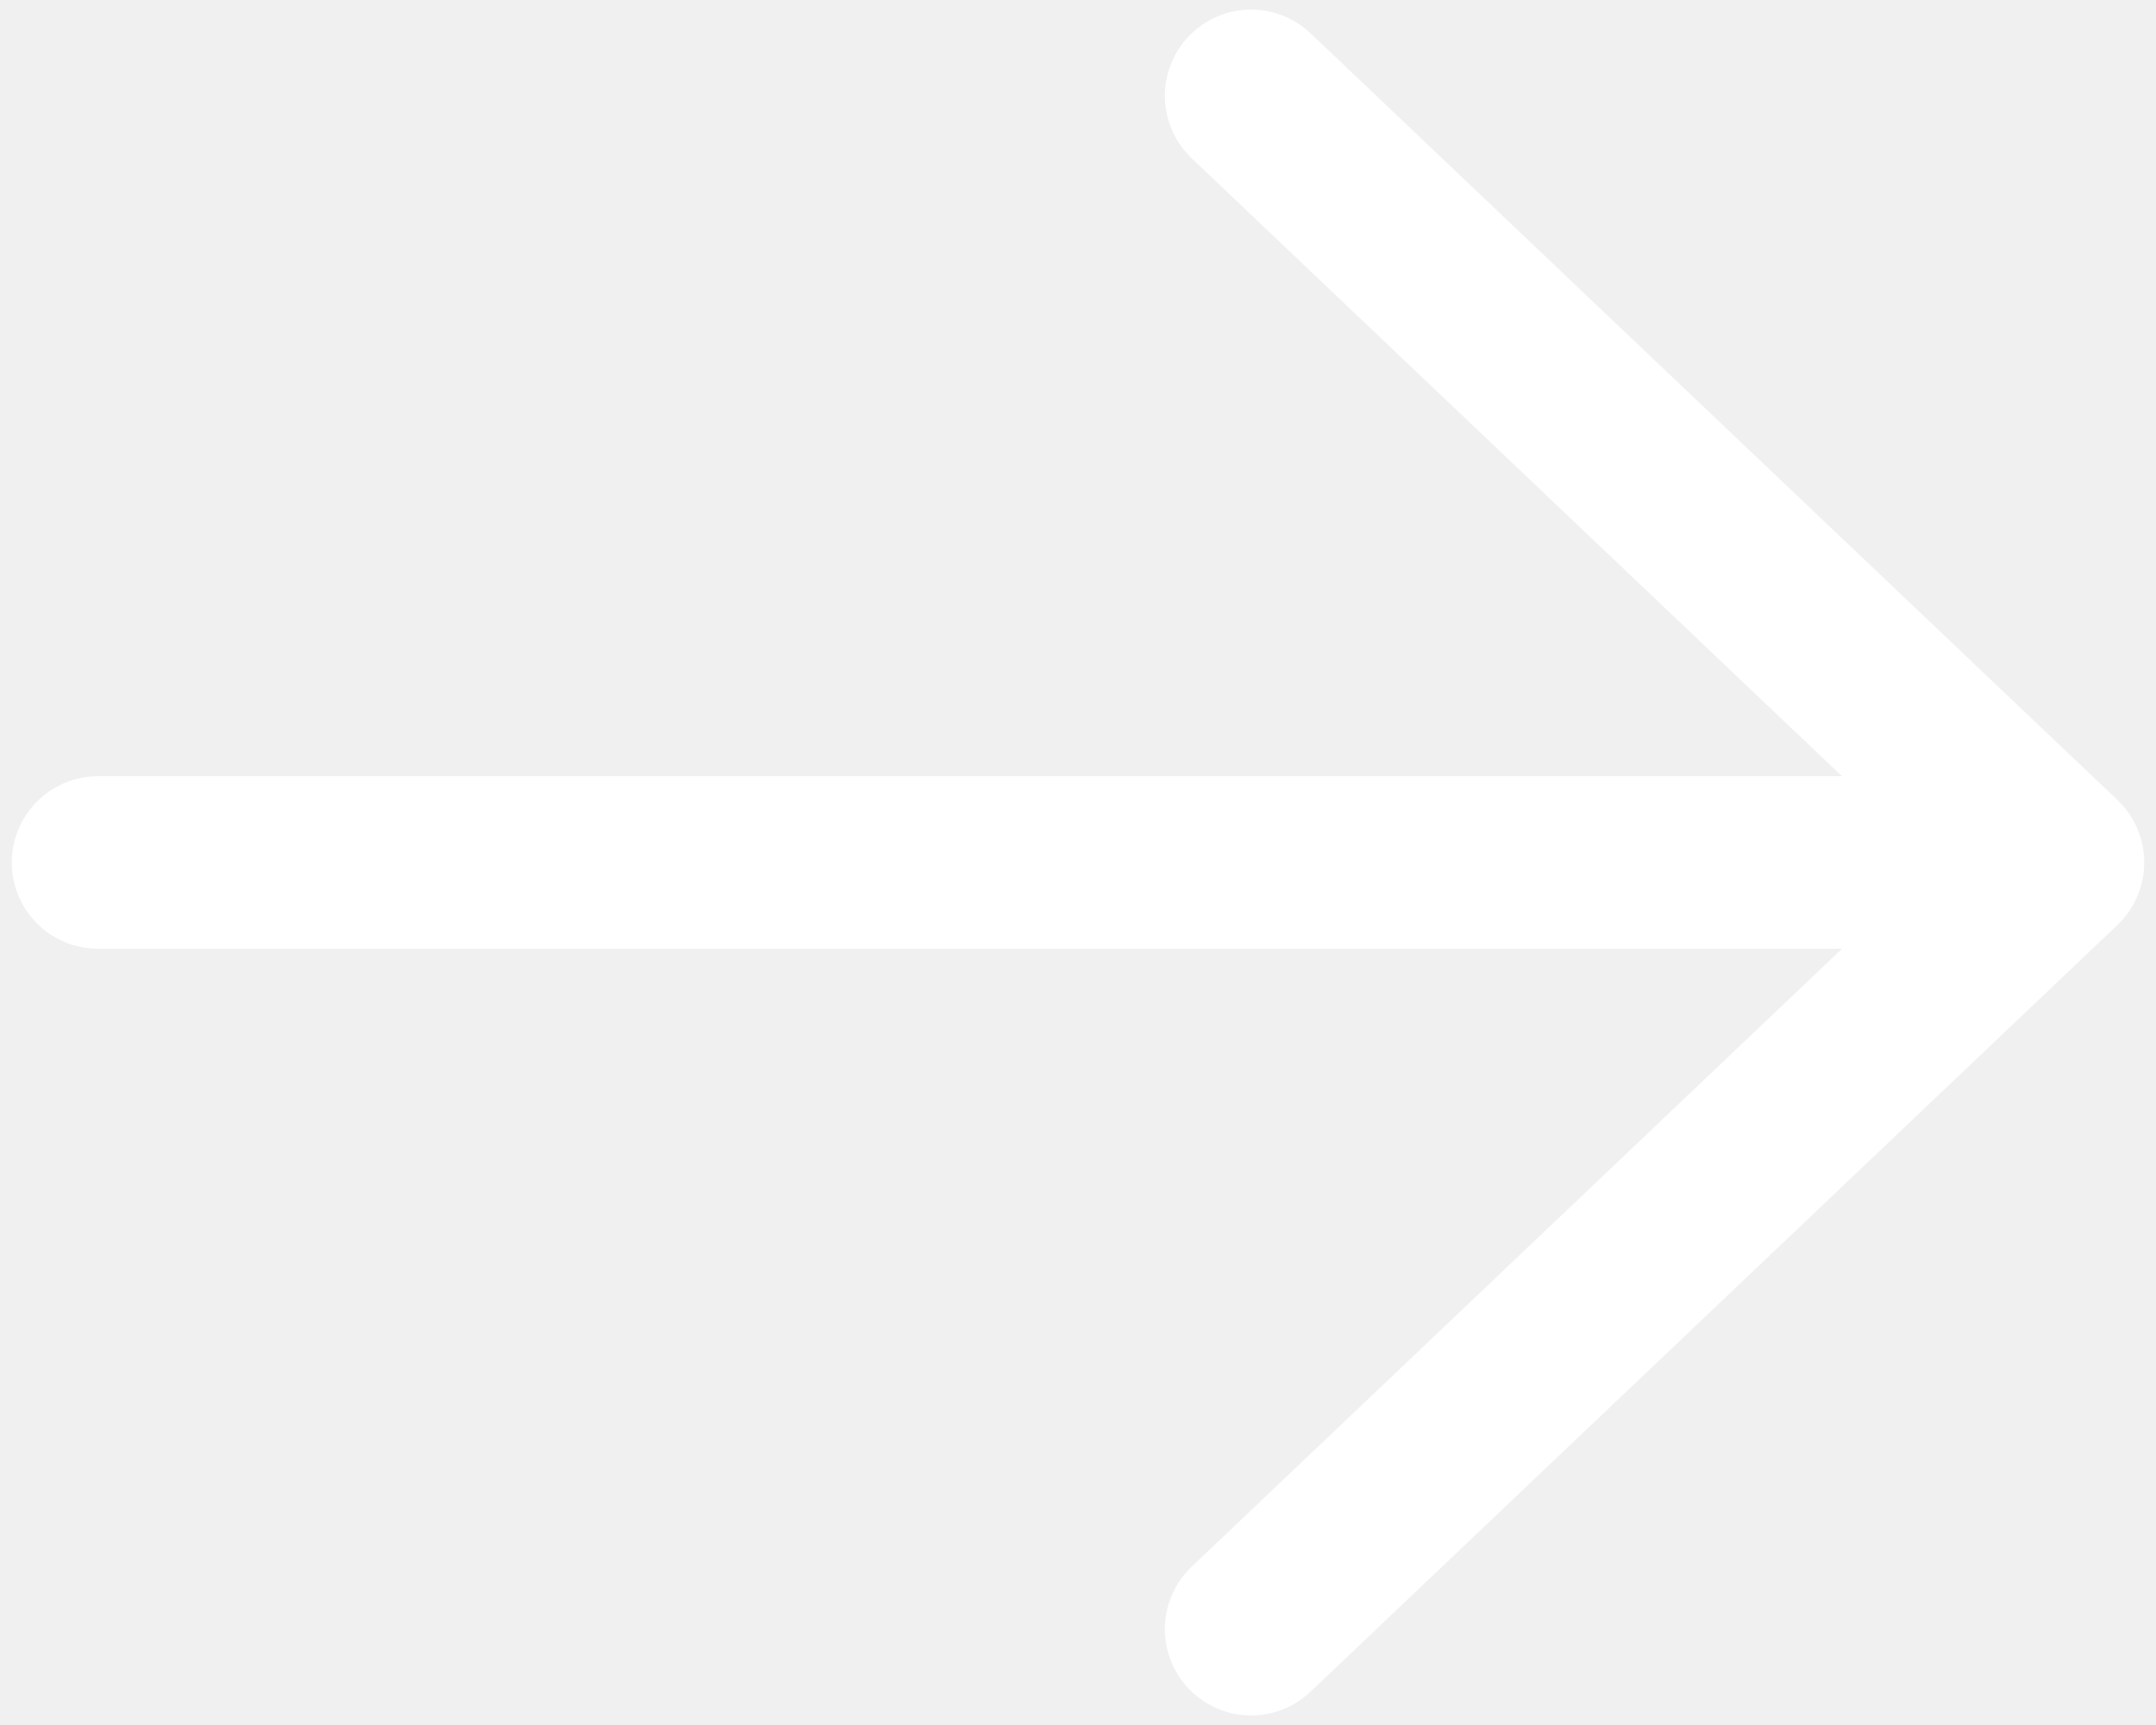
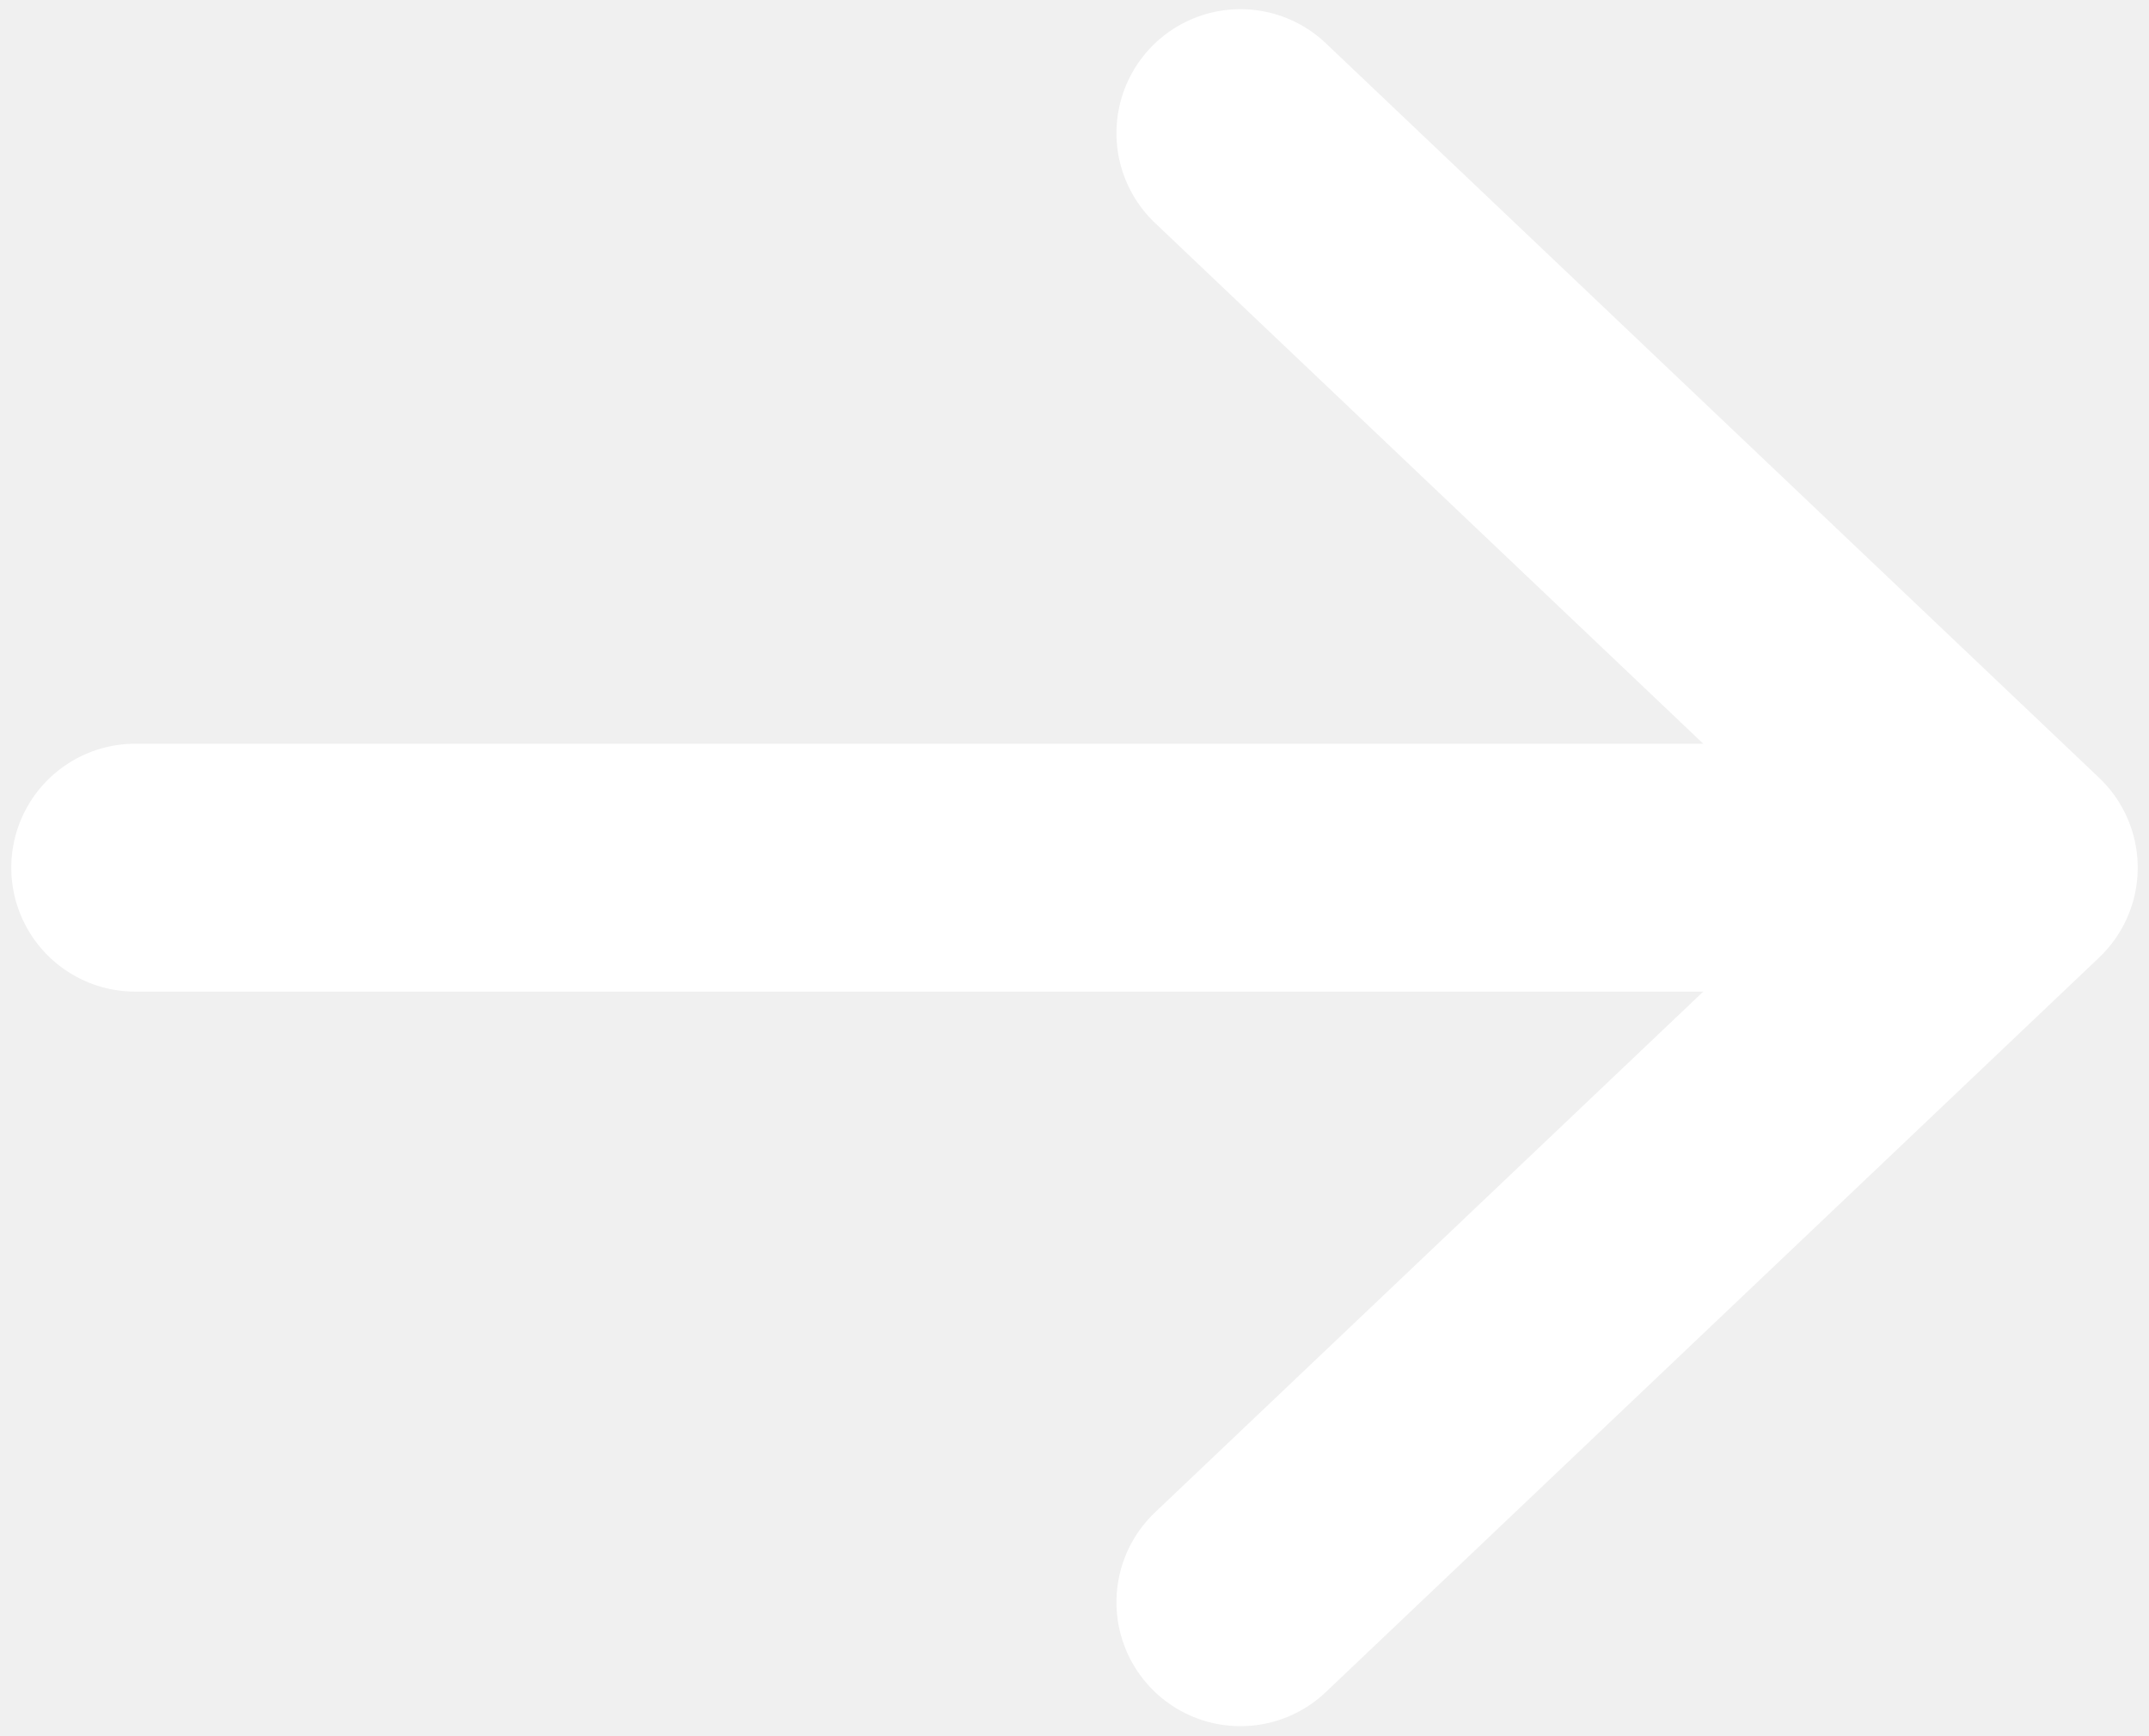
- <svg xmlns="http://www.w3.org/2000/svg" width="50" height="40" viewBox="0 0 50 40" fill="none">
+ <svg xmlns="http://www.w3.org/2000/svg" width="52" height="42" viewBox="0 0 52 42" fill="none">
  <g clip-path="url(#clip0_8_26)">
-     <path d="M2.273 20H45.061" stroke-width="4" stroke-linecap="round" stroke-linejoin="round" stroke="white" />
-     <path d="M29.015 37.778L47.727 20L29.015 2.222" stroke-width="4" stroke-linecap="round" stroke-linejoin="round" stroke="white" />
+     <path d="M3.273 21H46.061" stroke-width="6" stroke-linecap="round" stroke-linejoin="round" stroke="white" />
+     <path d="M30.015 38.778L48.727 21L30.015 3.222" stroke-width="6" stroke-linecap="round" stroke-linejoin="round" stroke="white" />
  </g>
  <defs>
    <clipPath id="clip0_8_26">
-       <rect width="50" height="40" fill="white" />
+       <rect width="52" height="42" fill="white" />
    </clipPath>
  </defs>
</svg>
